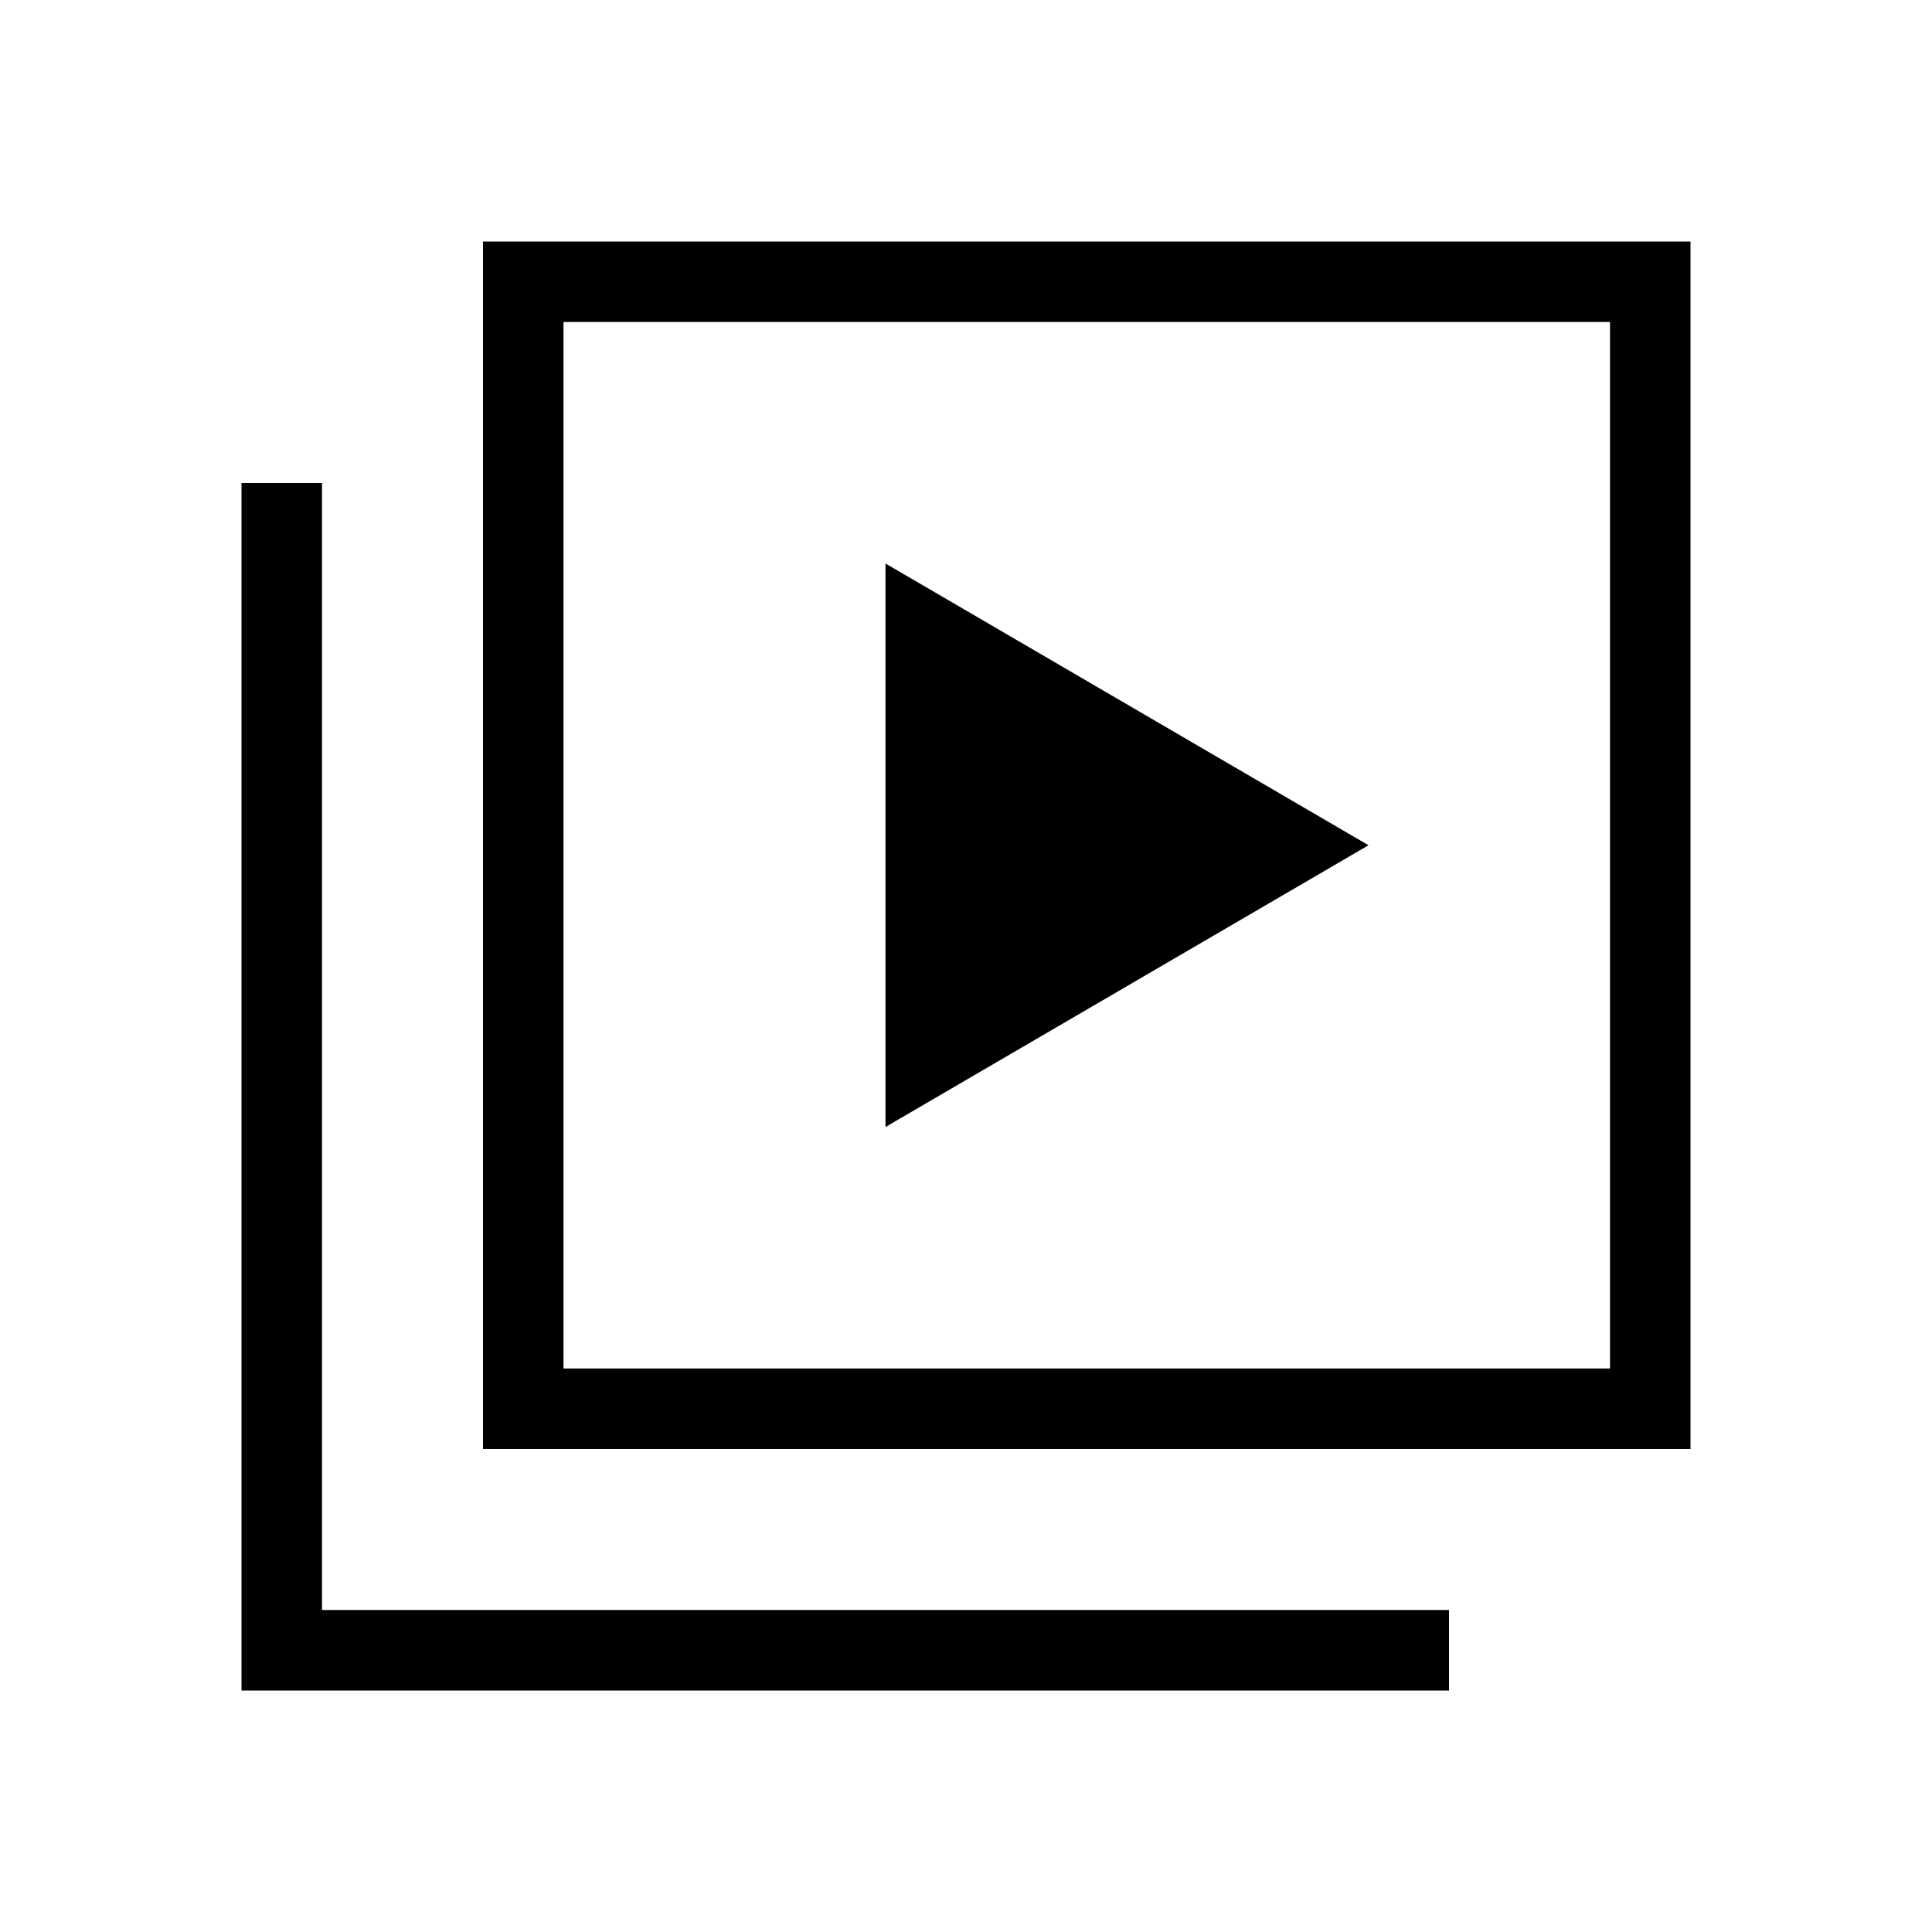
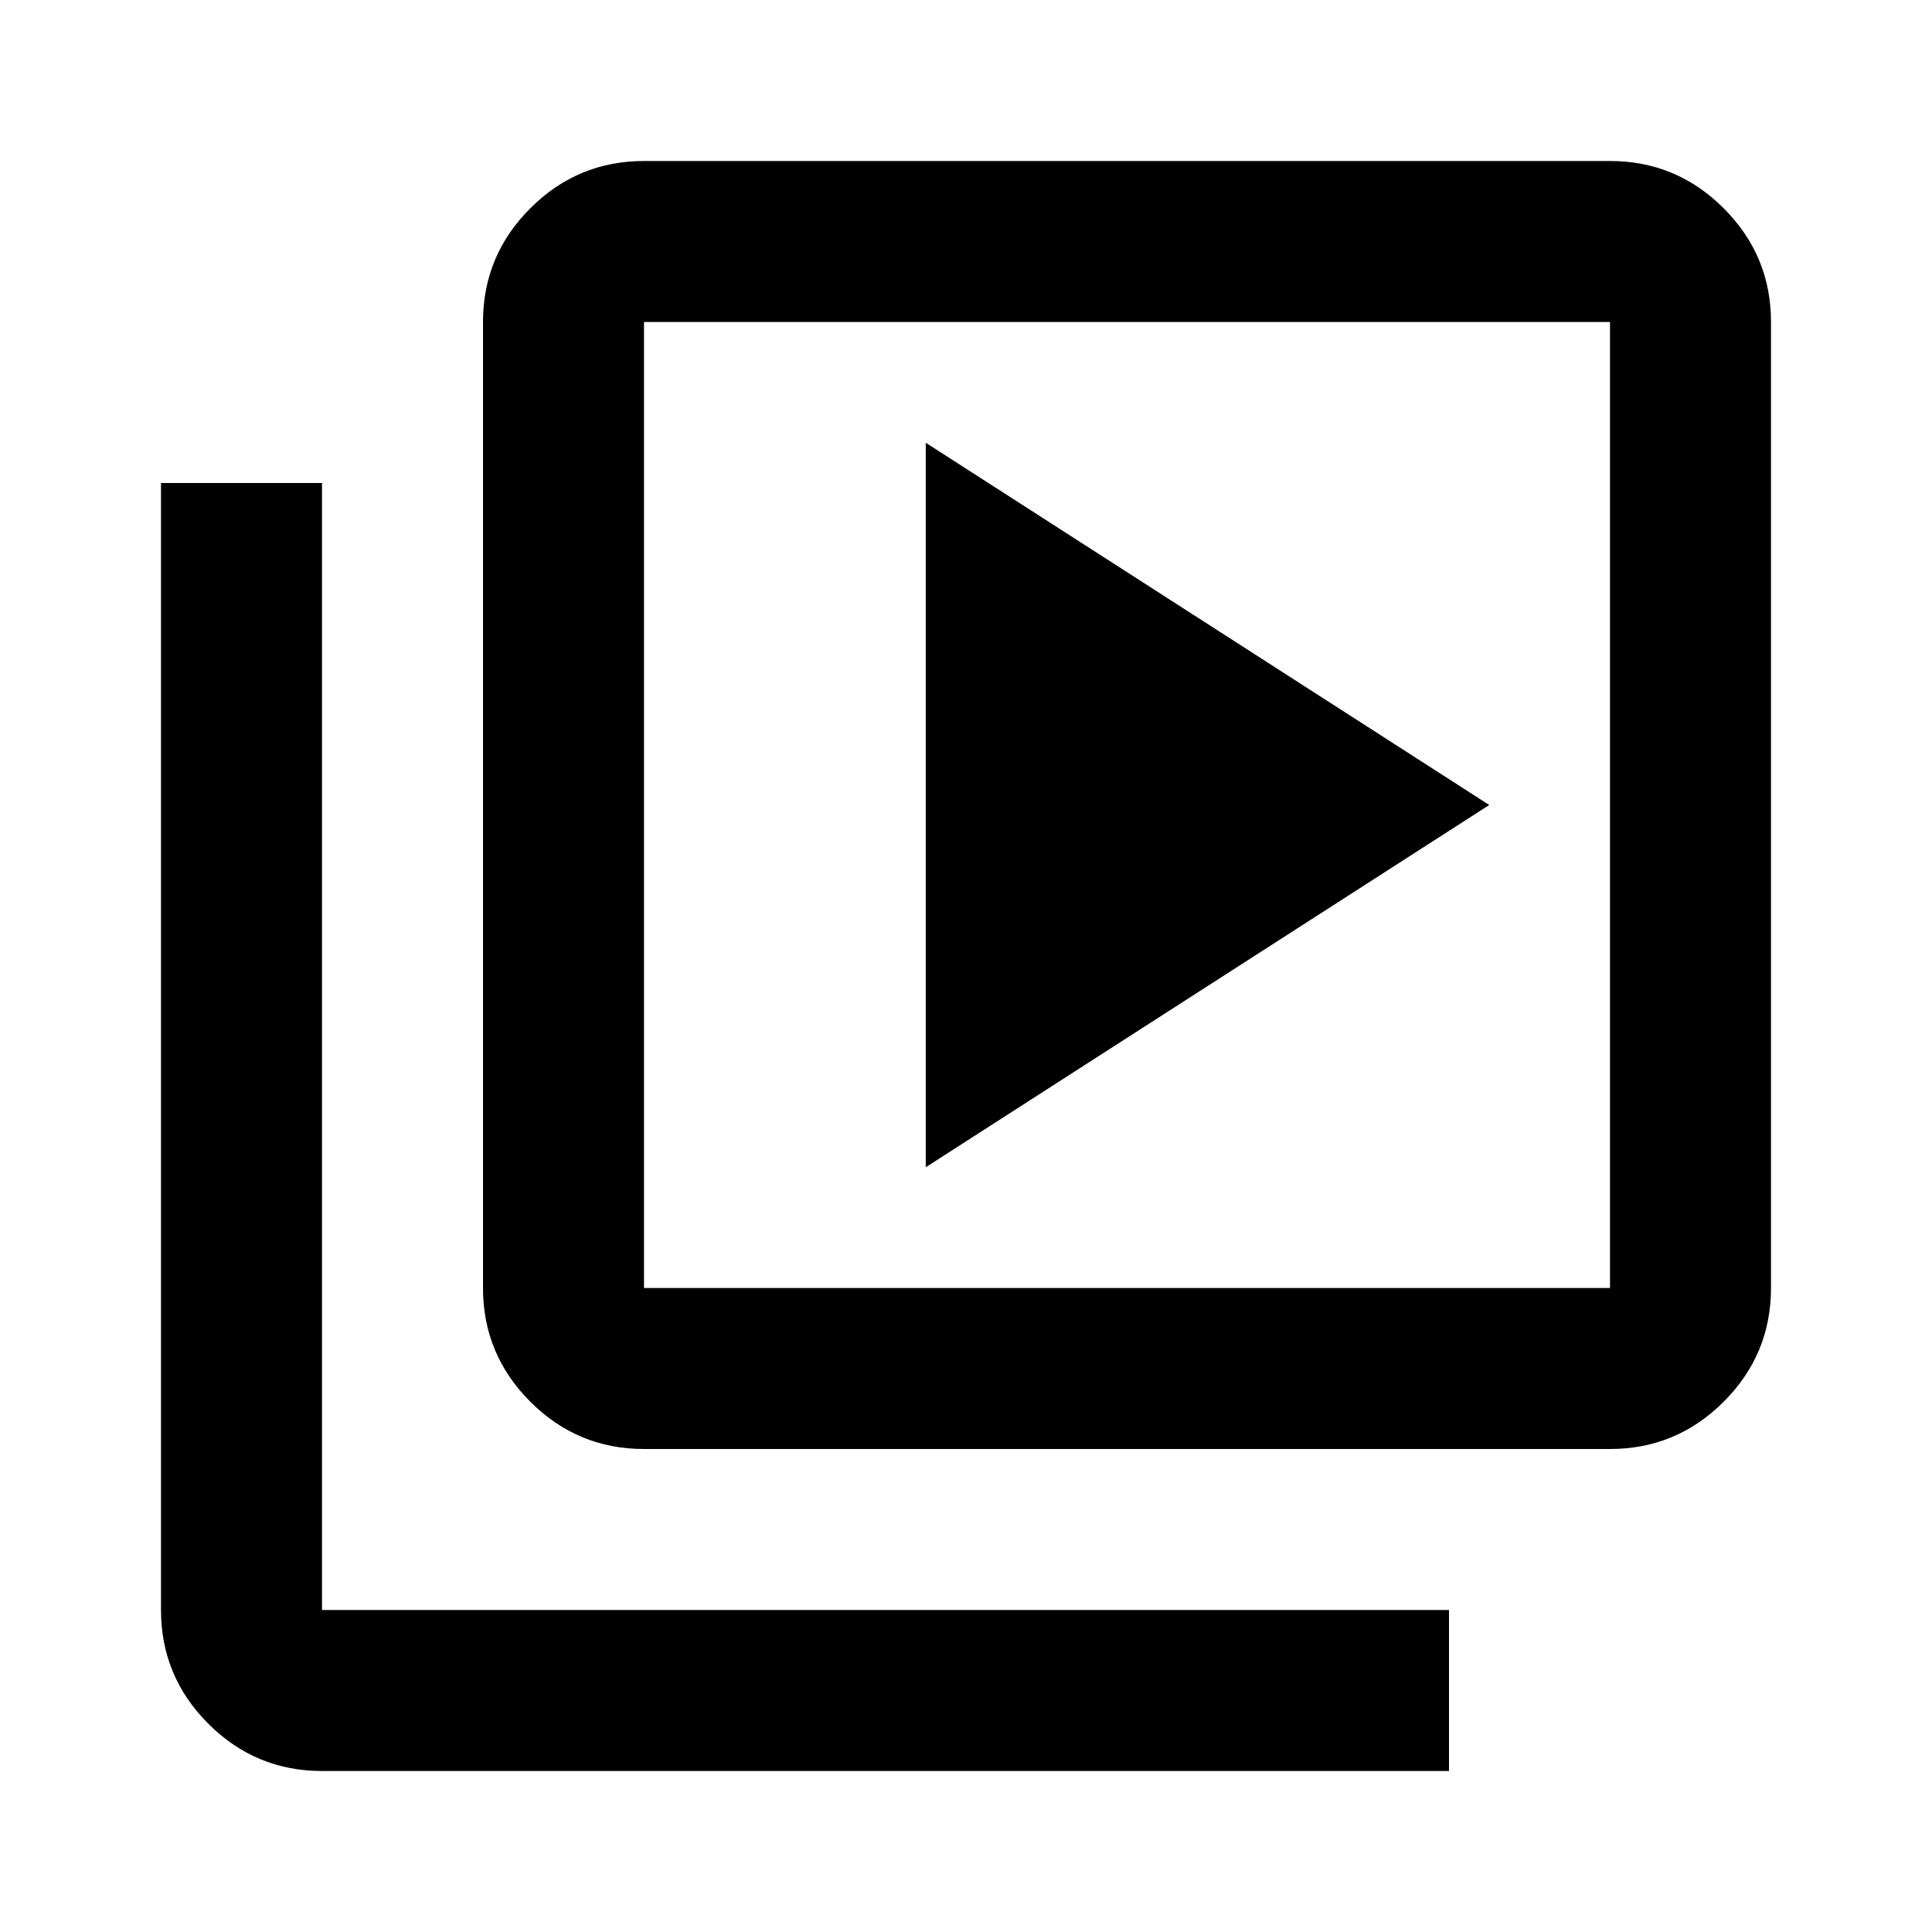
- <svg xmlns="http://www.w3.org/2000/svg" viewBox="0 0 24 24" preserveAspectRatio="xMidYMid meet" focusable="false" class="style-scope yt-icon" style="pointer-events: none; display: block; width: 100%; height: 100%;">
-   <g class="style-scope yt-icon">
-     <path d="M11,7l6,3.5L11,14V7L11,7z M18,20H4V6H3v15h15V20z M21,18H6V3h15V18z M7,17h13V4H7V17z" class="style-scope yt-icon" />
-   </g>
+ <svg xmlns="http://www.w3.org/2000/svg" height="24" viewBox="0 -960 960 960" width="24">
+   <path d="m460-380 280-180-280-180v360ZM320-240q-33 0-56.5-23.5T240-320v-480q0-33 23.5-56.5T320-880h480q33 0 56.5 23.5T880-800v480q0 33-23.5 56.5T800-240H320Zm0-80h480v-480H320v480ZM160-80q-33 0-56.5-23.5T80-160v-560h80v560h560v80H160Zm160-720v480-480Z" />
</svg>
